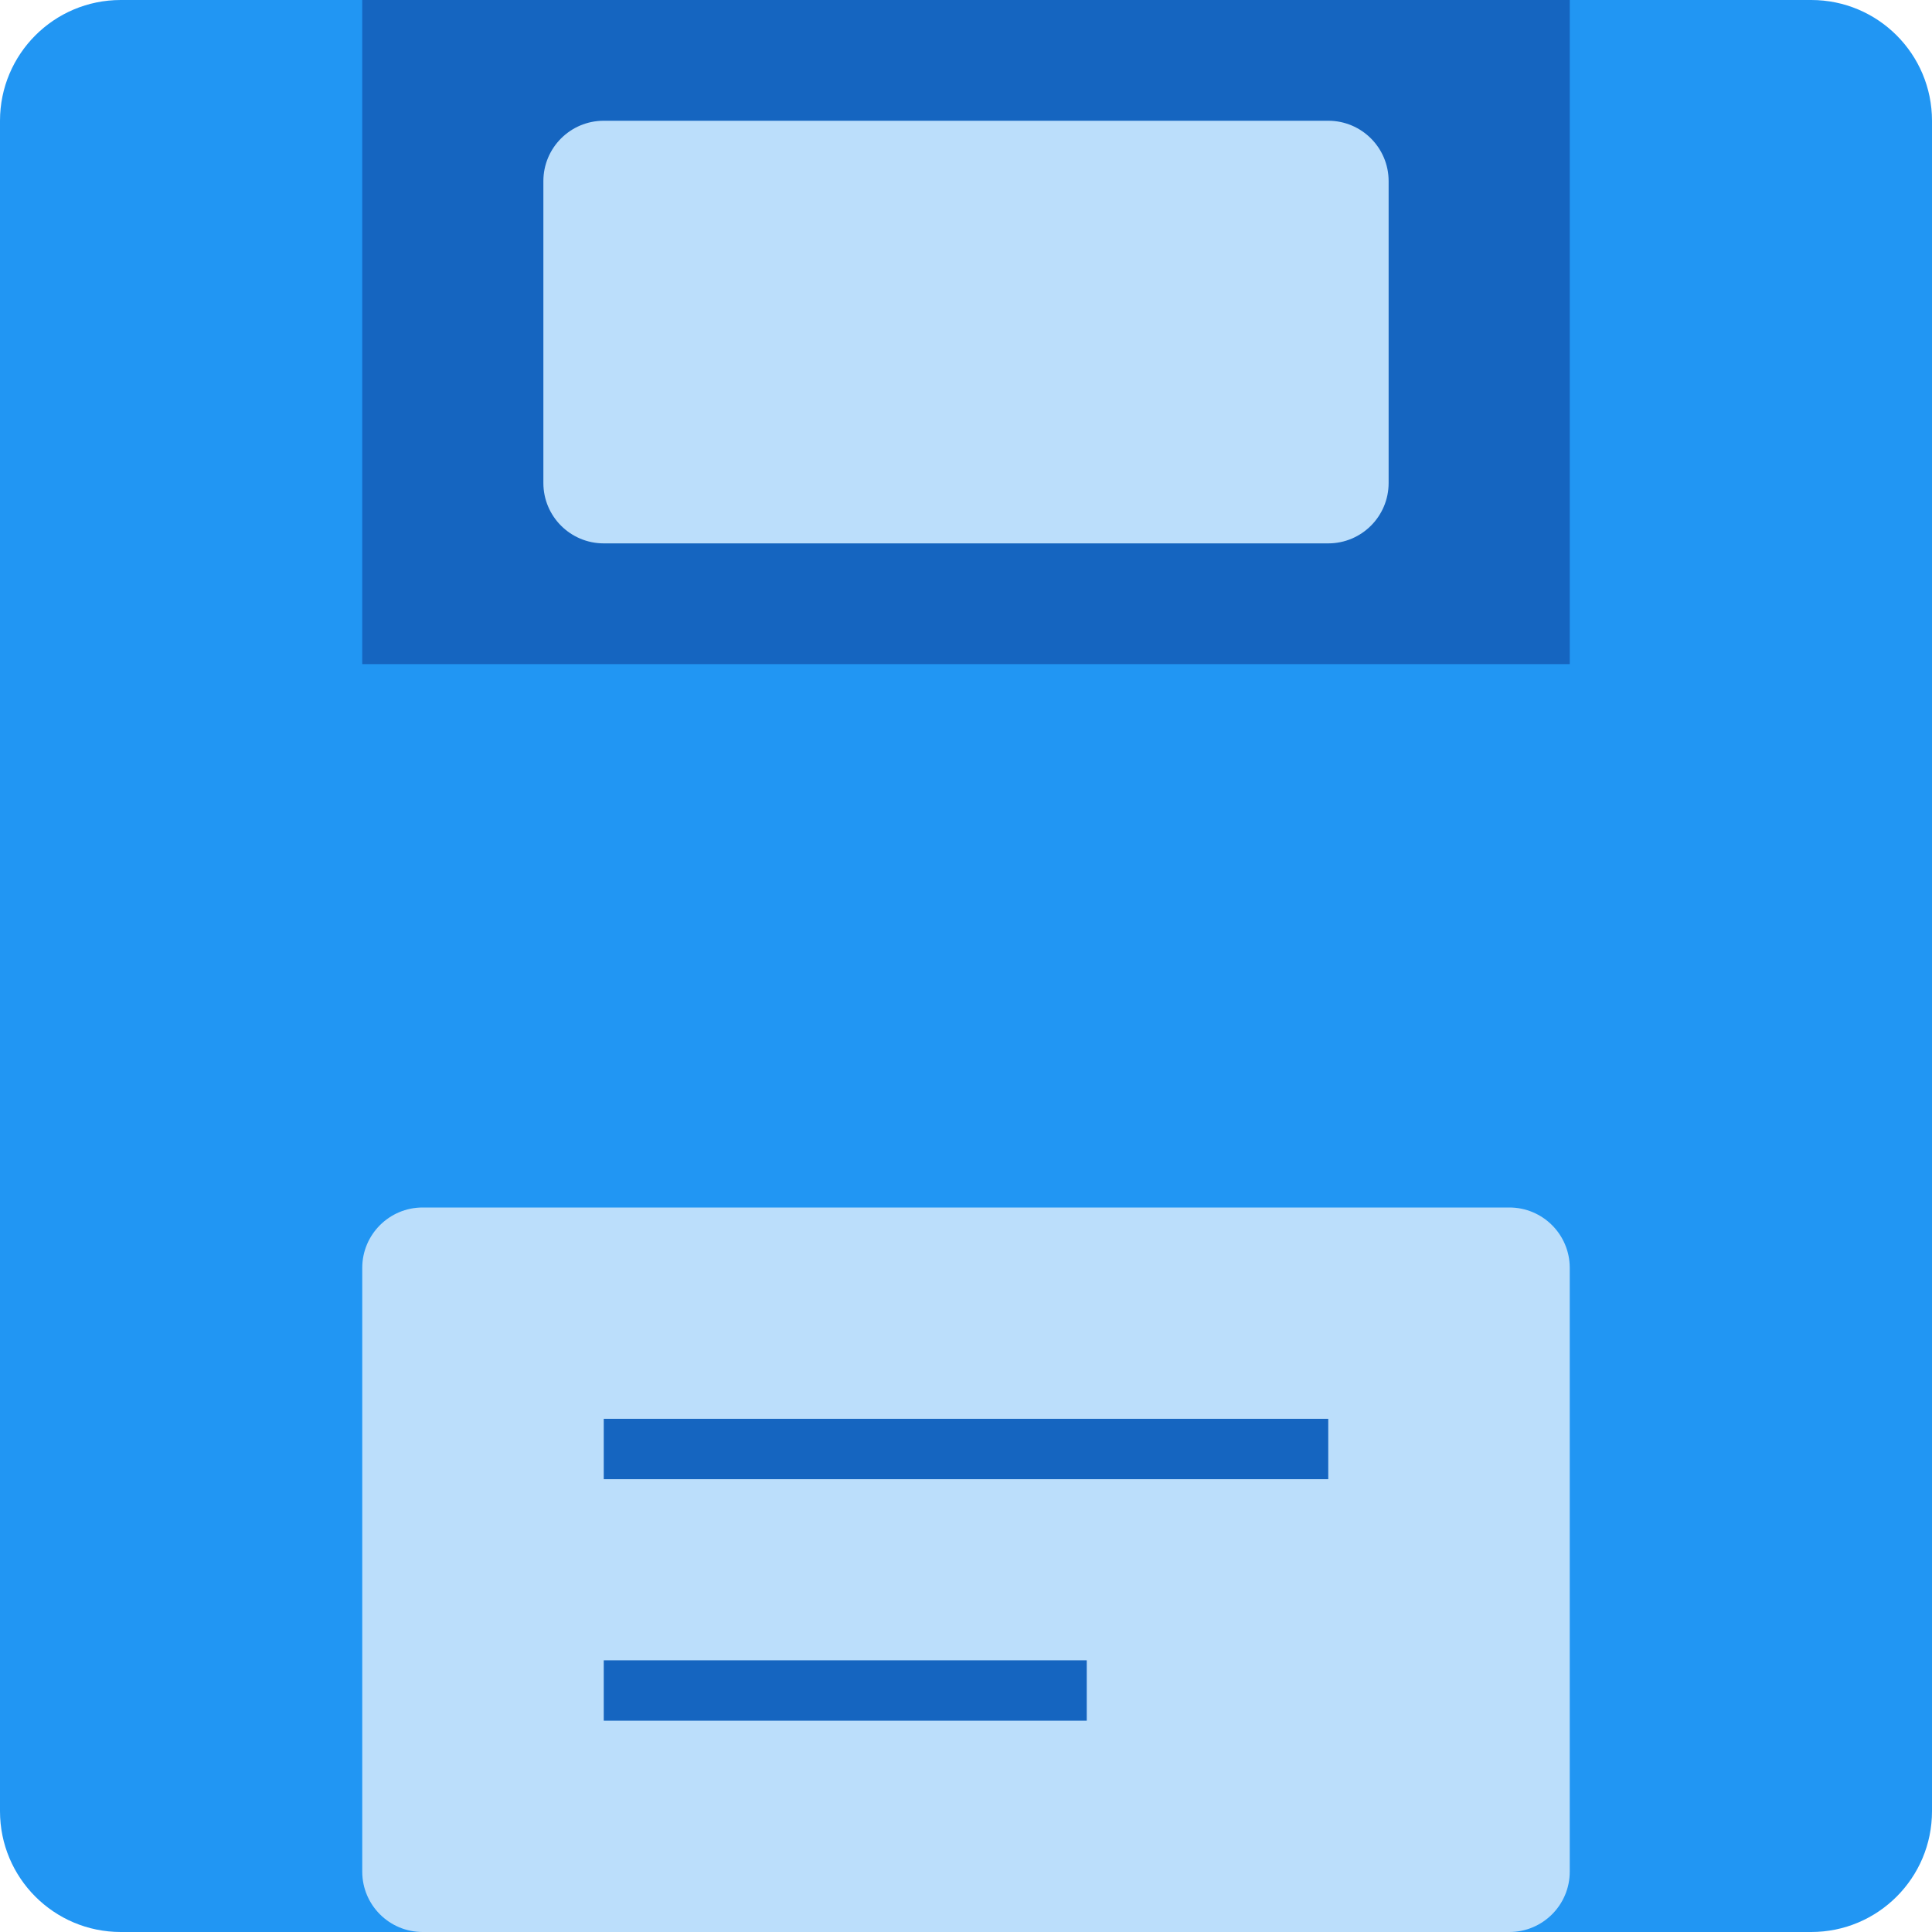
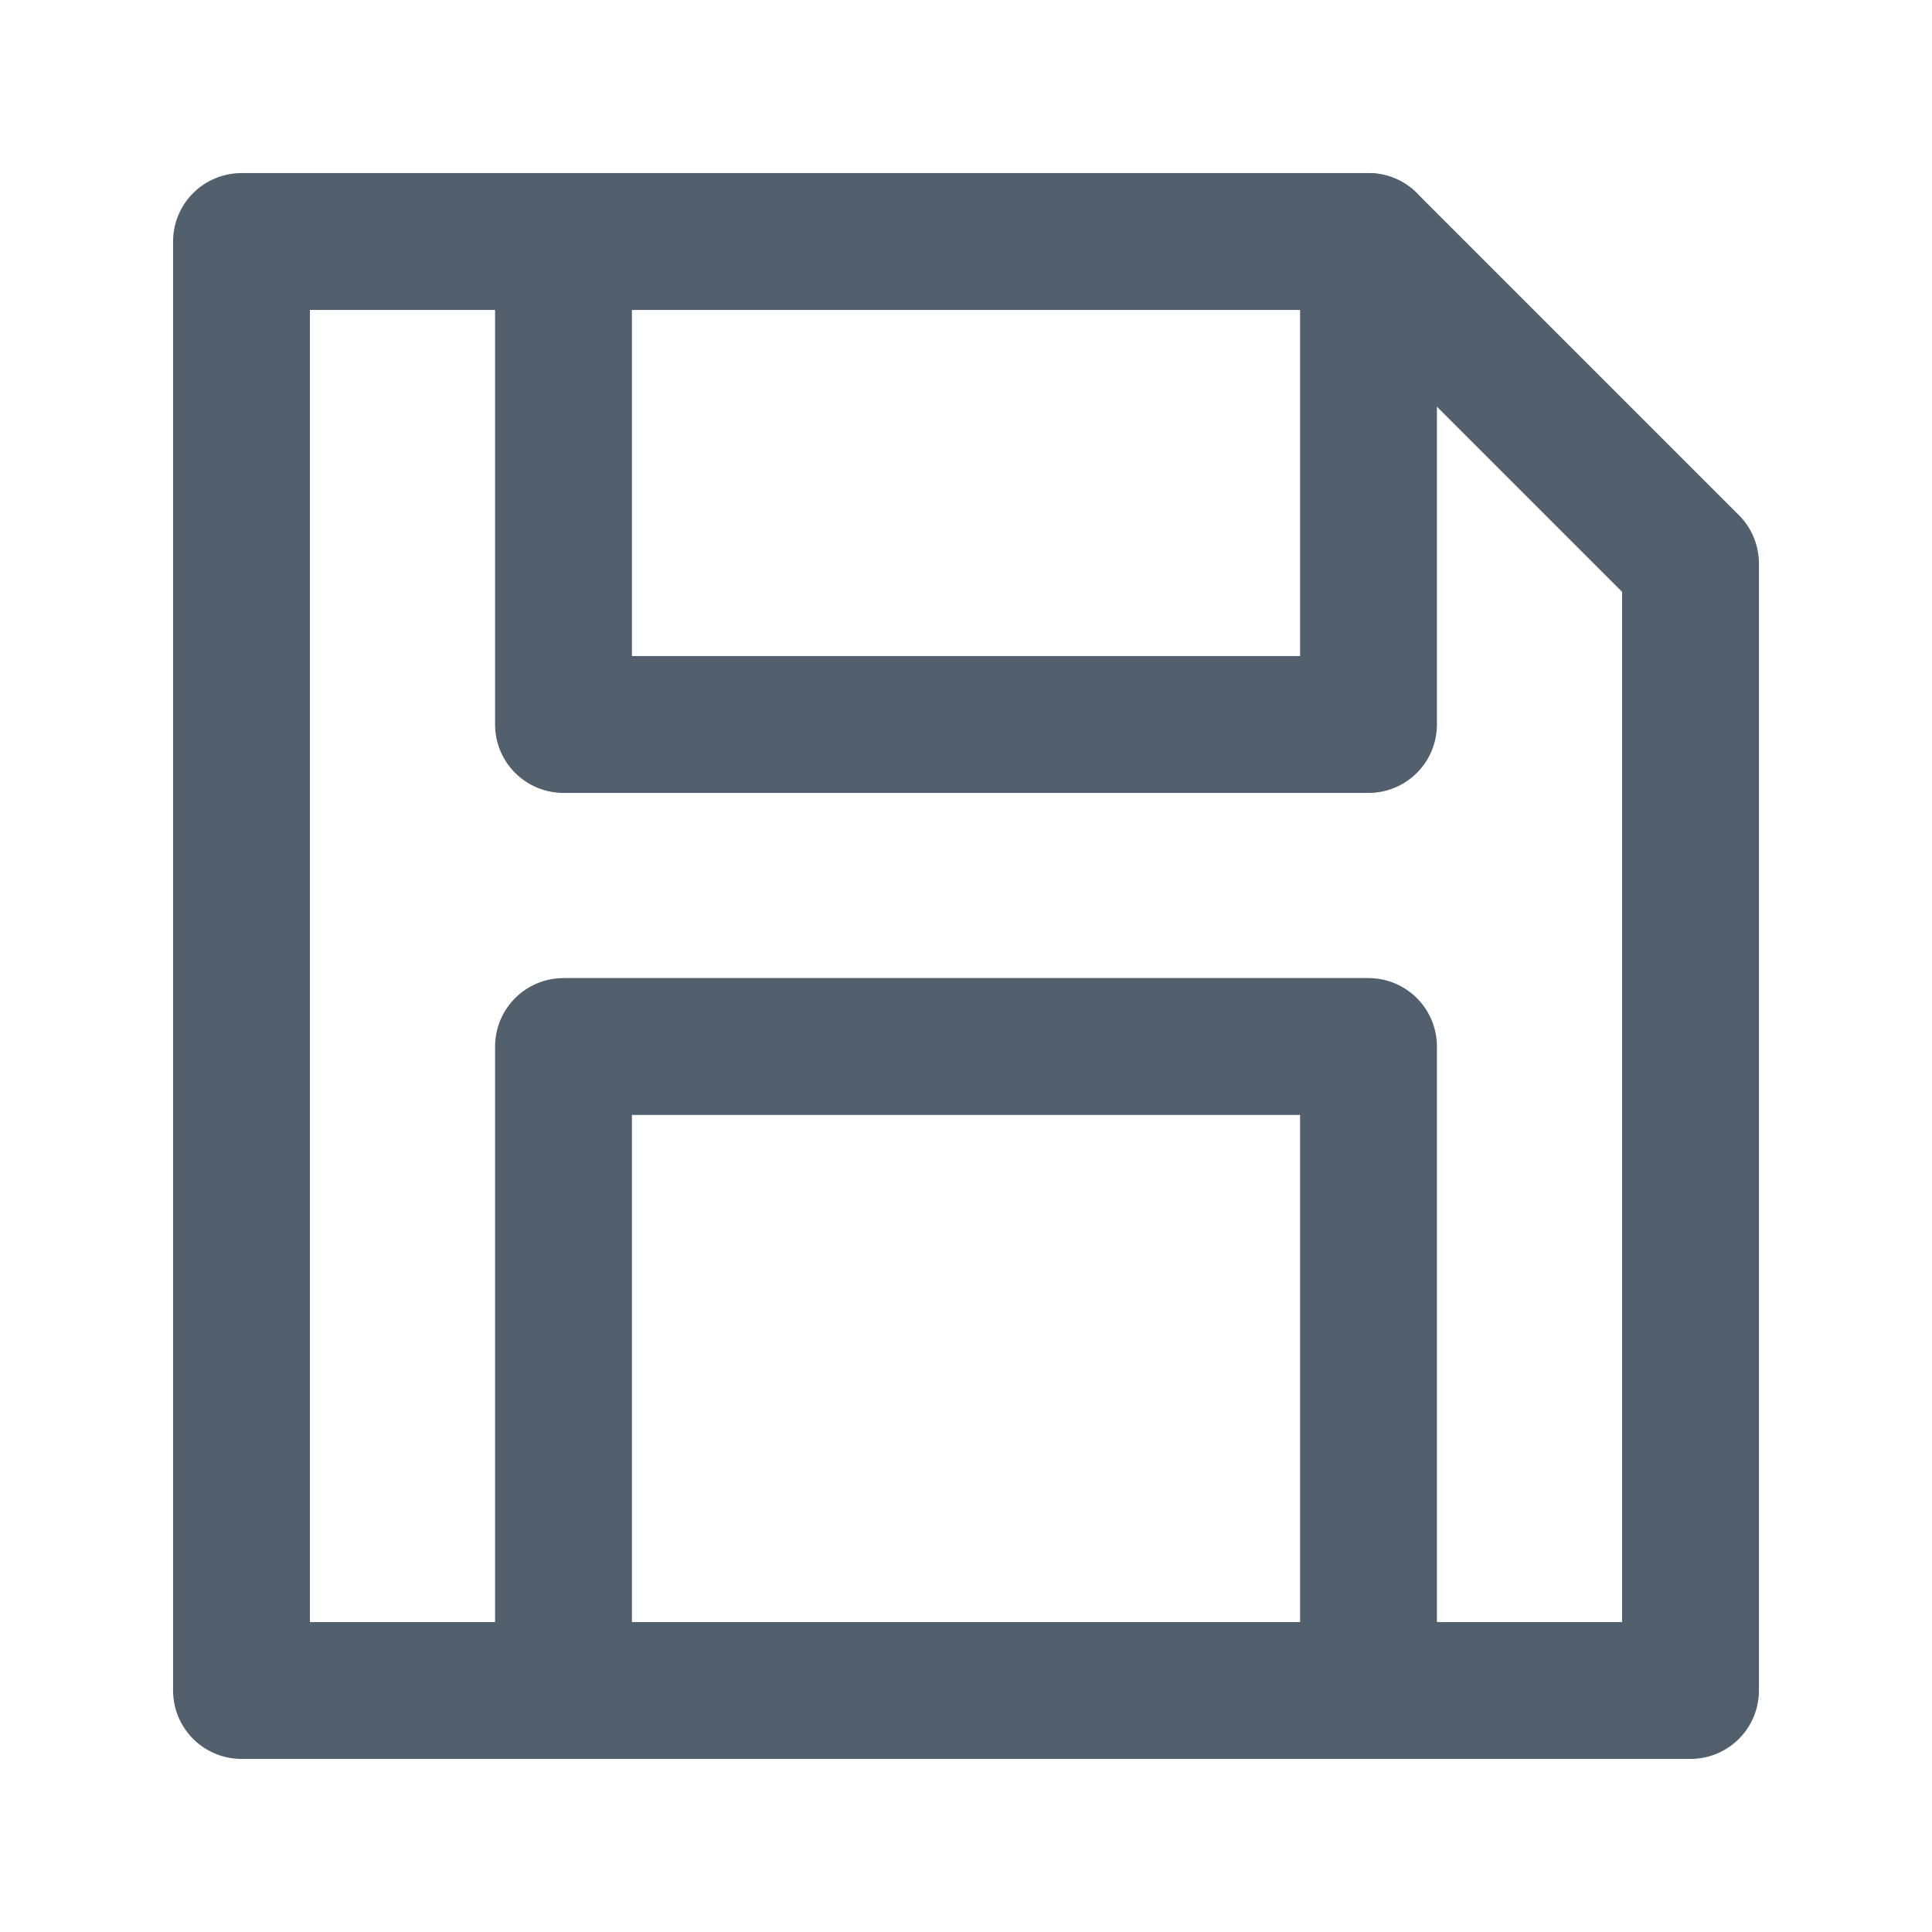
- <svg xmlns="http://www.w3.org/2000/svg" viewBox="0 0 128 128" width="128" height="128">
-   <defs>
-     <style>
-             text { font-family: 'Noto Sans JP', 'Yu Gothic', sans-serif; }
-         </style>
-   </defs>
-   <rect x="0" y="0" width="128" height="128" rx="8" fill="#2196F3" />
-   <rect x="24" y="0" width="80" height="44" fill="#1565C0" />
-   <rect x="36" y="8" width="56" height="28" rx="4" fill="#BBDEFB" />
-   <rect x="24" y="80" width="80" height="48" rx="4" fill="#BBDEFB" />
-   <line x1="40" y1="96" x2="88" y2="96" stroke="#1565C0" stroke-width="4" />
-   <line x1="40" y1="112" x2="72" y2="112" stroke="#1565C0" stroke-width="4" />
+ <svg xmlns="http://www.w3.org/2000/svg" viewBox="0 0 24 24" width="24" height="24">
+   <g fill="none" stroke="#52606d" stroke-width="1.7" stroke-linecap="round" stroke-linejoin="round">
+     <path d="M5 3h12l4 4v14H3V3h2Z" />
+     <path d="M7 3v6h10V3M7 21v-8h10v8" />
+   </g>
</svg>
